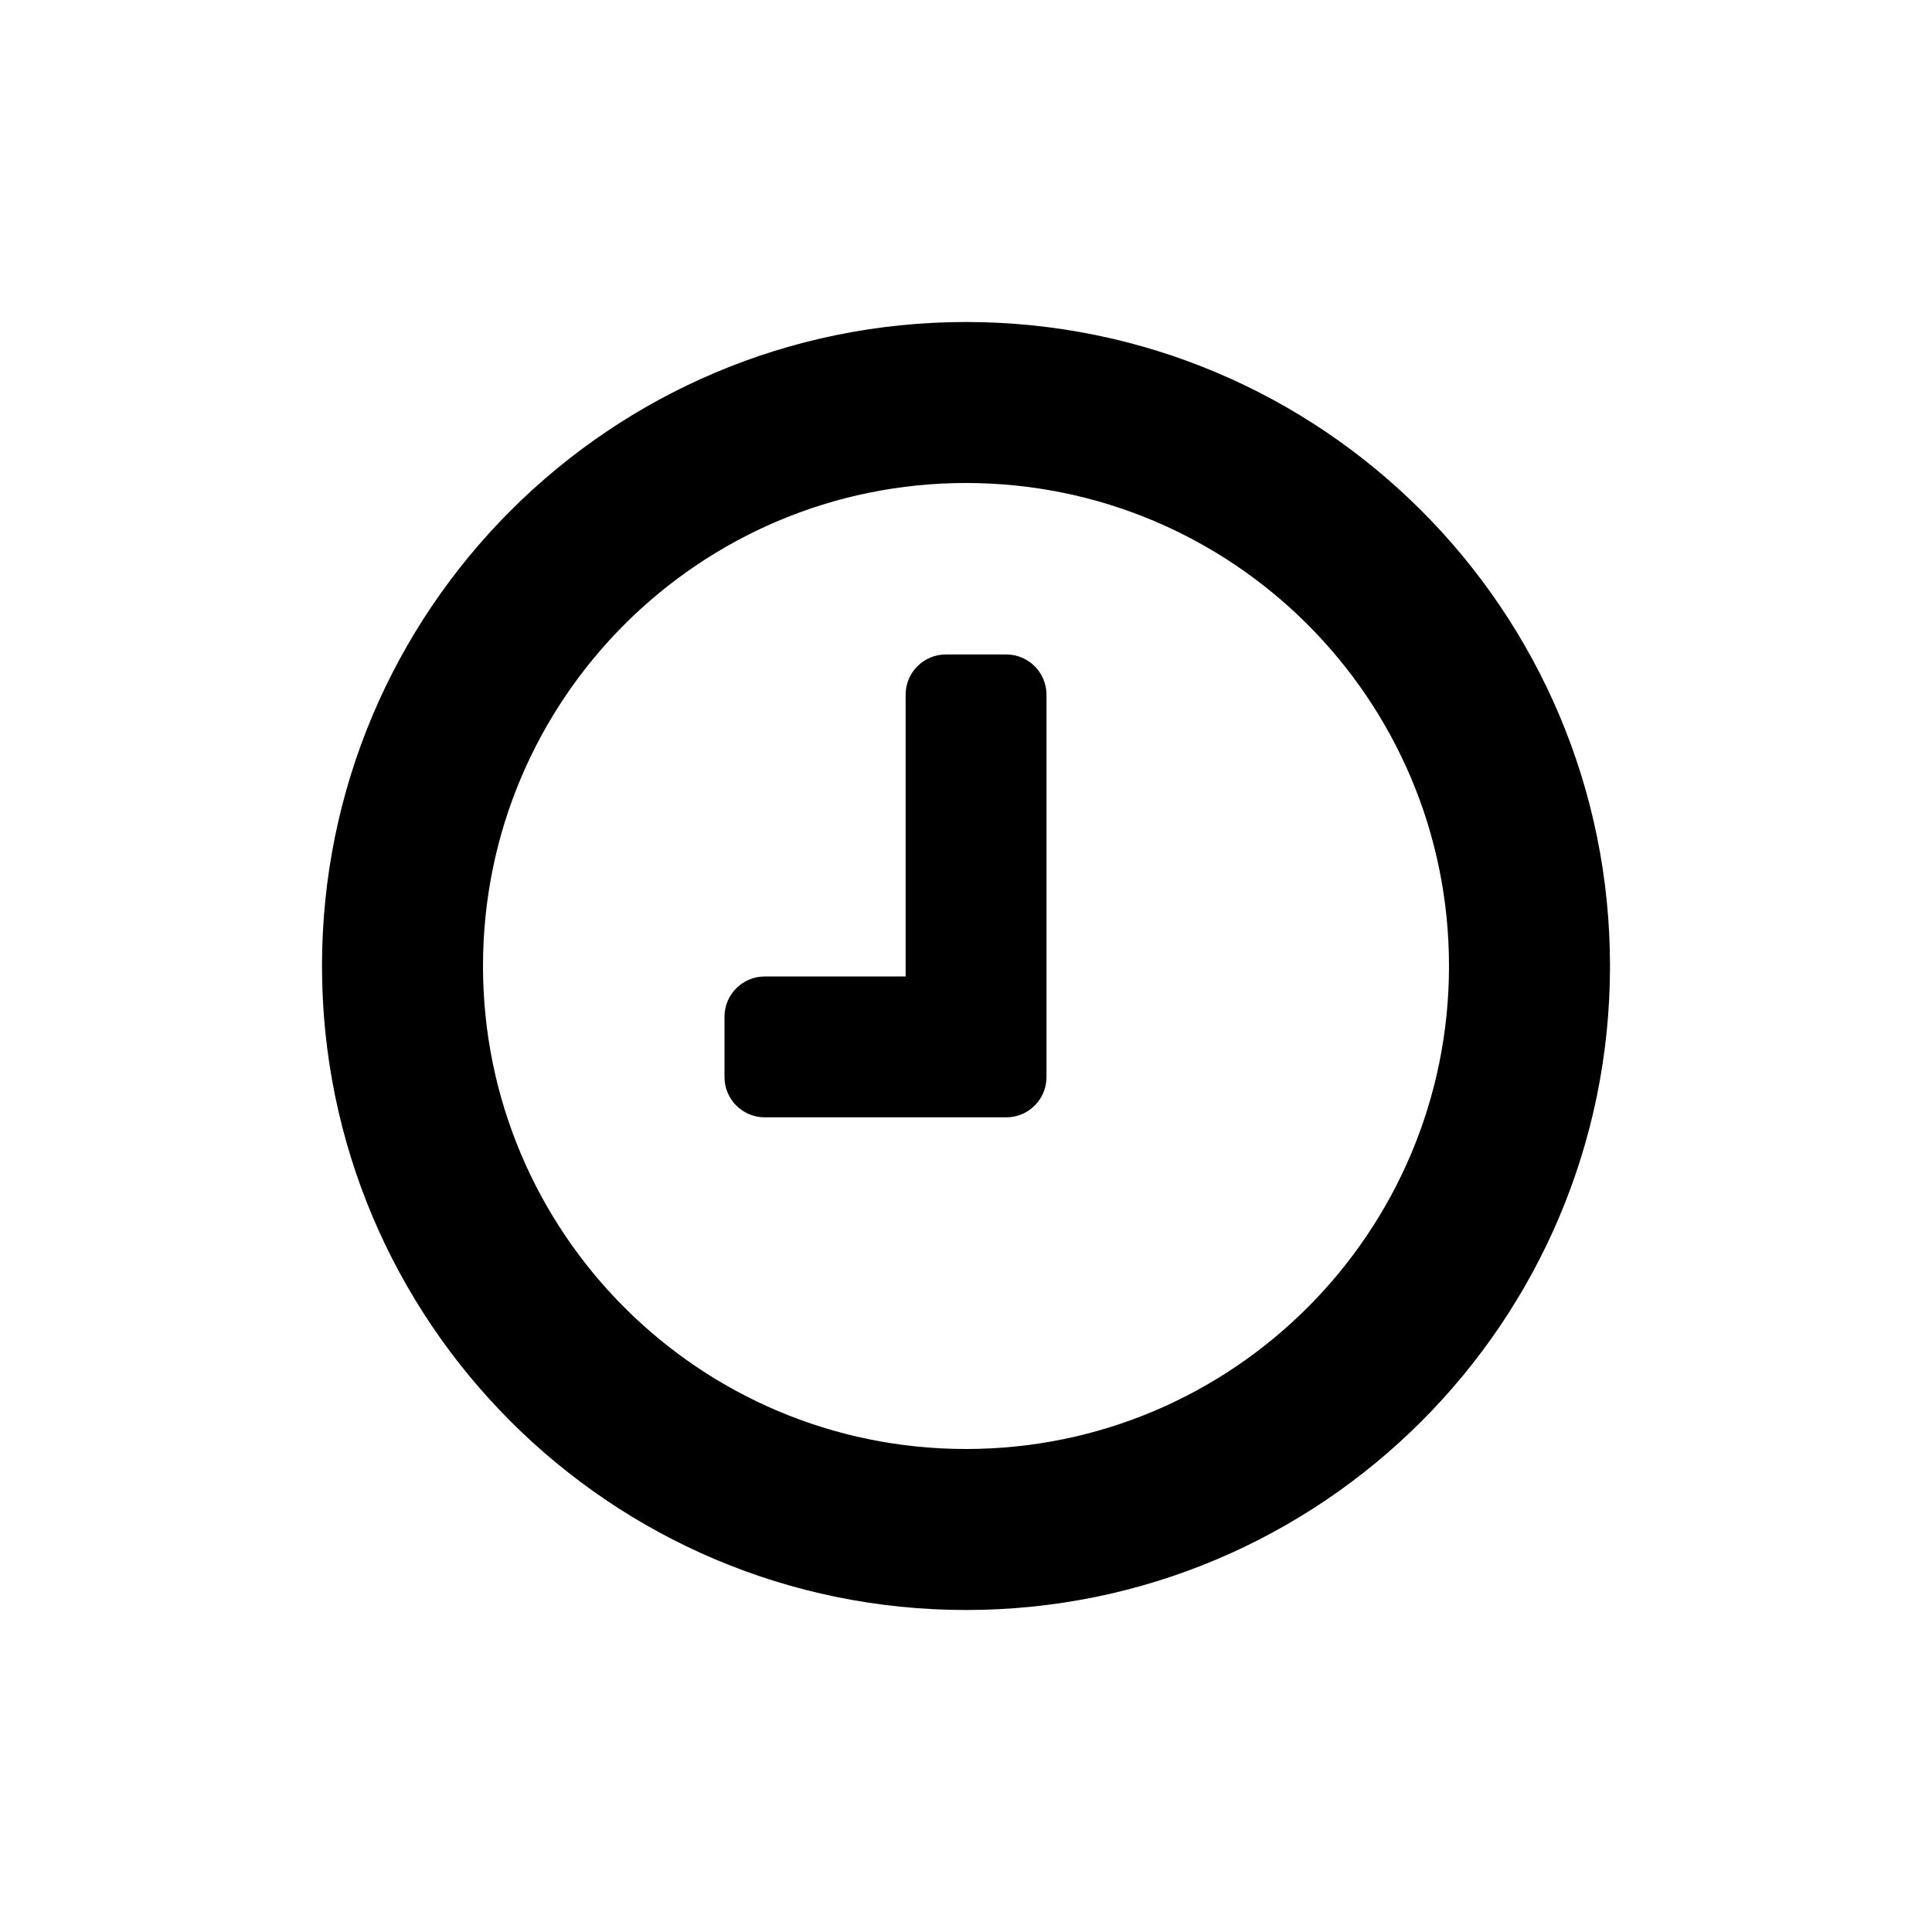
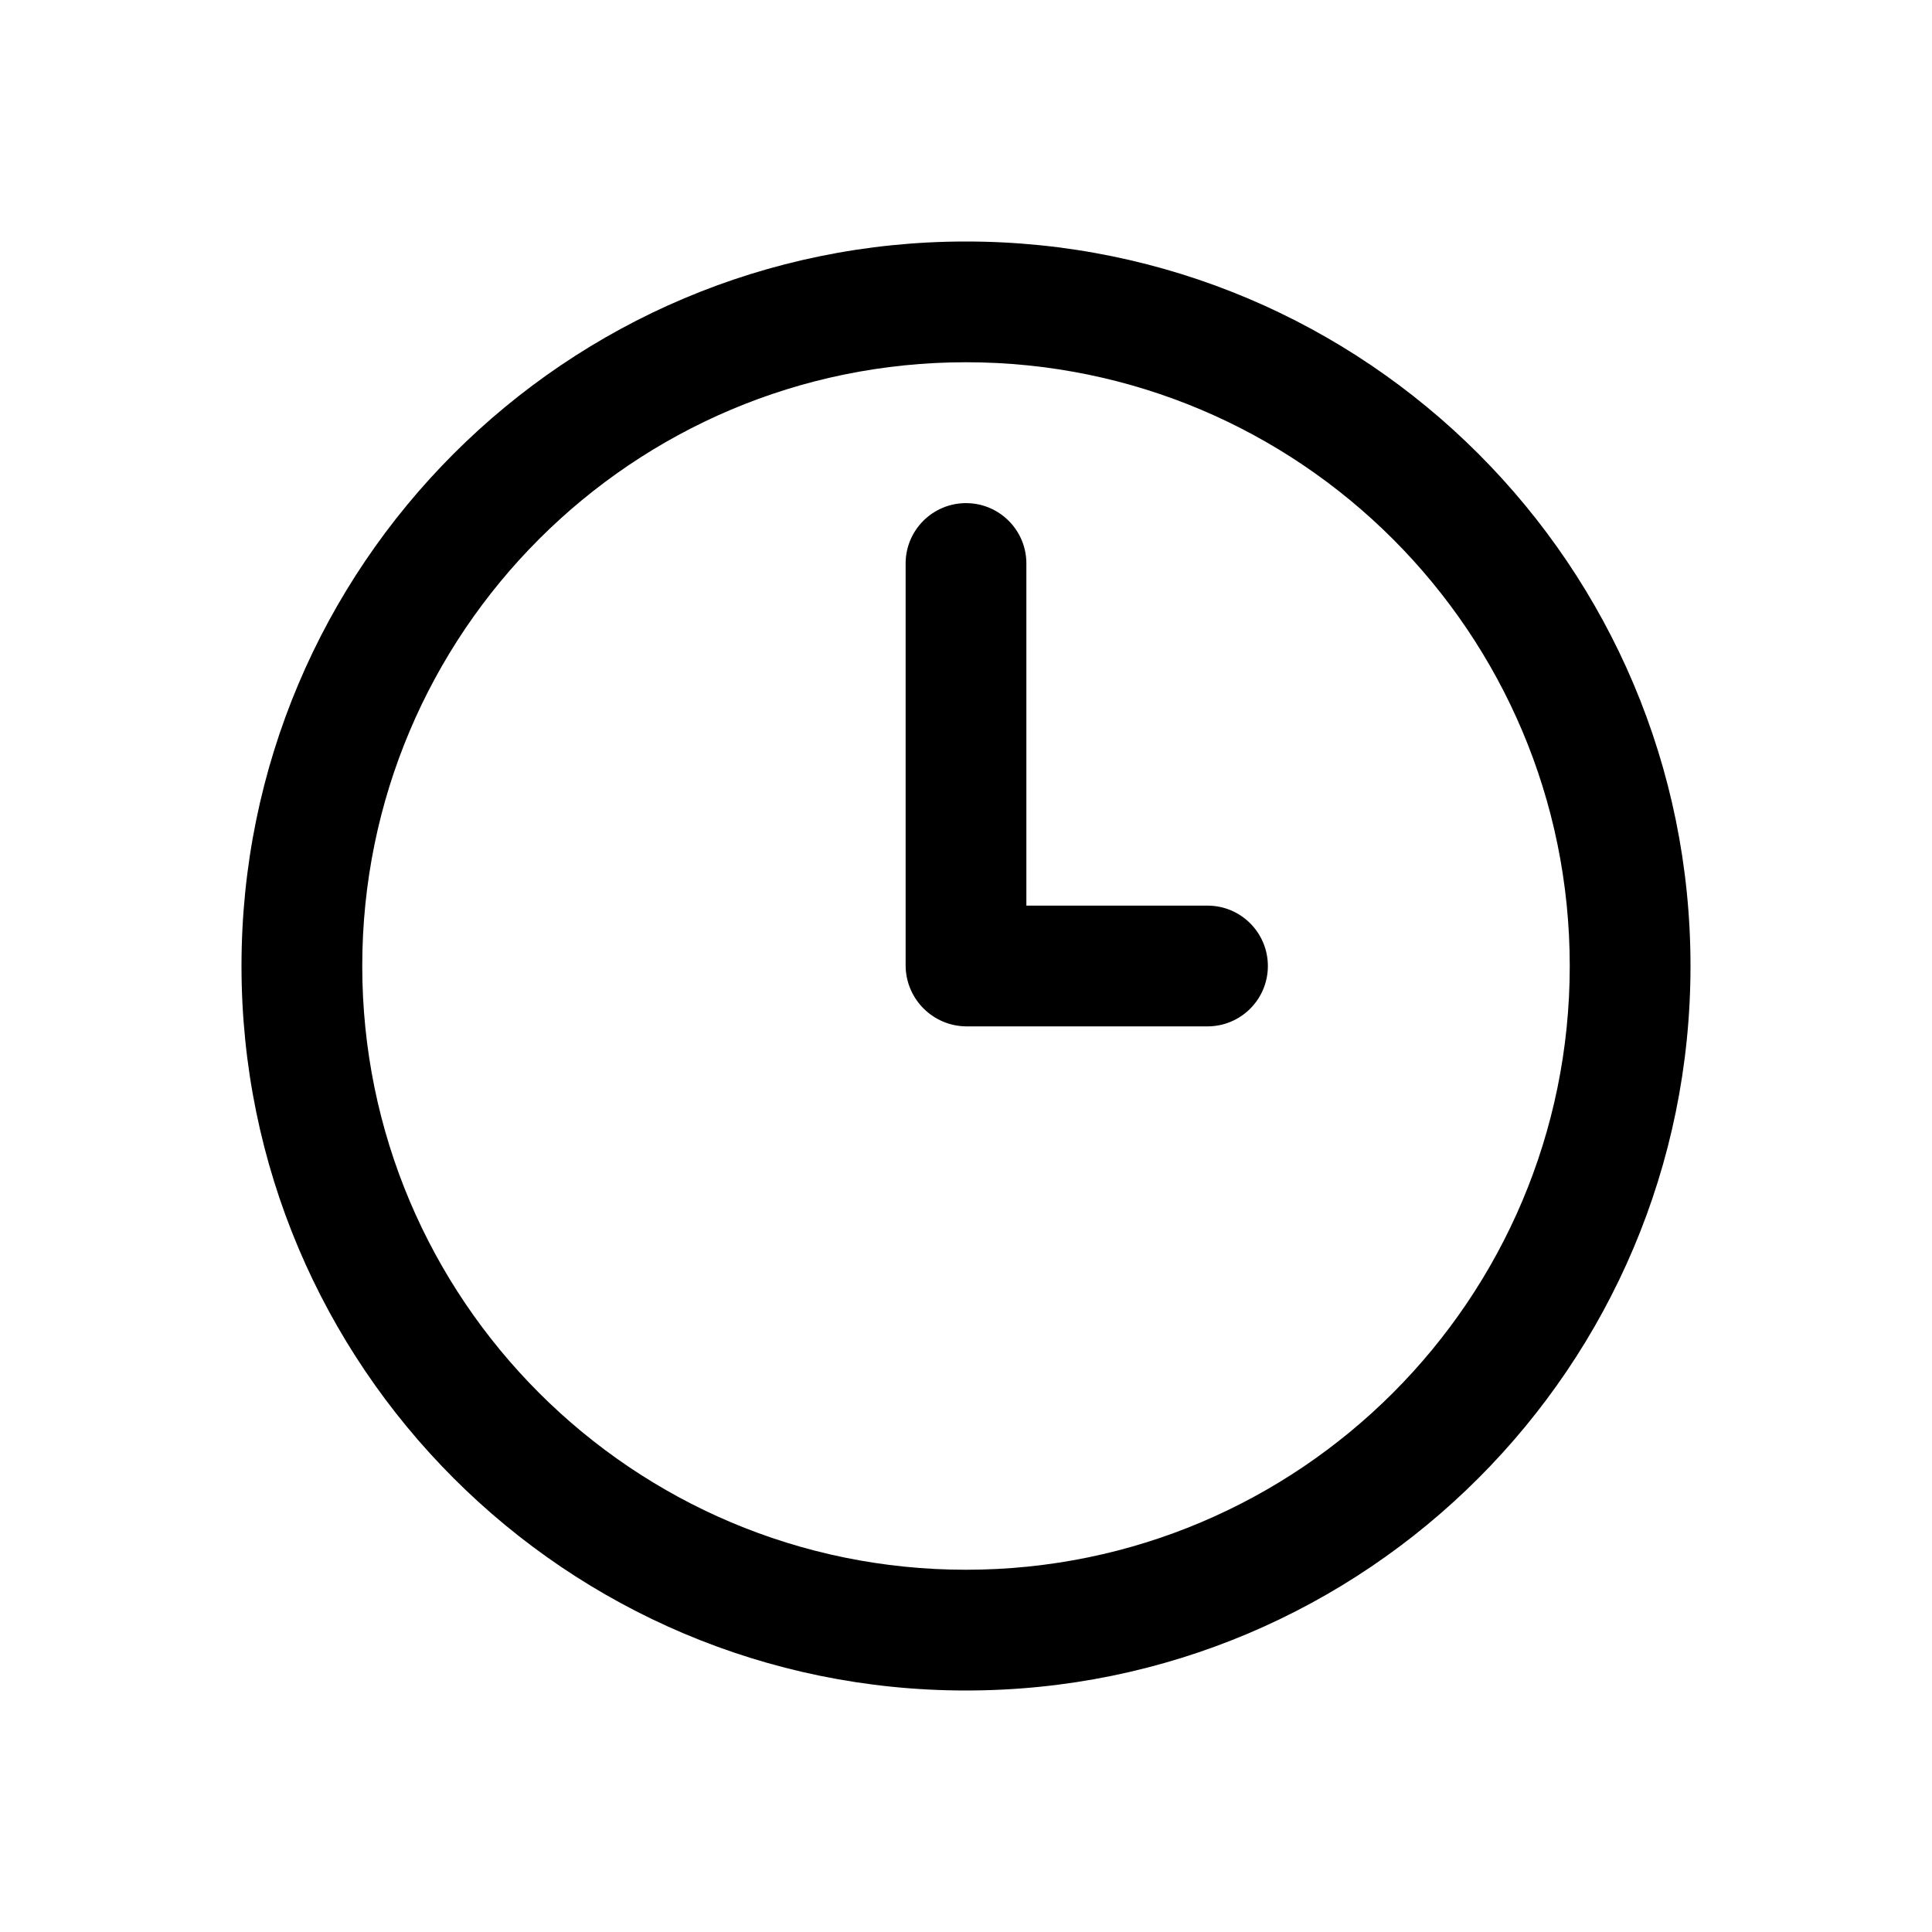
- <svg xmlns="http://www.w3.org/2000/svg" id="Layer_1" data-name="Layer 1" viewBox="0 0 24 24">
-   <path d="M12,4a8,8,0,1,0,8,8A8,8,0,0,0,12,4Zm0,14a6,6,0,1,1,6-6A6,6,0,0,1,12,18Z" />
-   <path d="M12.5,8.13h-.75a.5.5,0,0,0-.5.5v3.5H9.5a.5.5,0,0,0-.5.5v.75a.5.5,0,0,0,.5.5h3a.5.5,0,0,0,.5-.5V12.13h0V8.63A.5.5,0,0,0,12.5,8.13Z" />
+ <svg xmlns="http://www.w3.org/2000/svg" viewBox="0 0 24 24">
+   <g id="clock">
+     <path d="M12,21a9,9,0,1,1,9-9A9,9,0,0,1,12,21ZM12,4.5A7.5,7.5,0,1,0,19.5,12,7.5,7.5,0,0,0,12,4.5Z" />
+     <path d="M15,12.75H12a.76.76,0,0,1-.75-.75V7a.75.75,0,0,1,1.5,0v4.25H15a.75.75,0,0,1,0,1.5Z" />
+   </g>
</svg>
